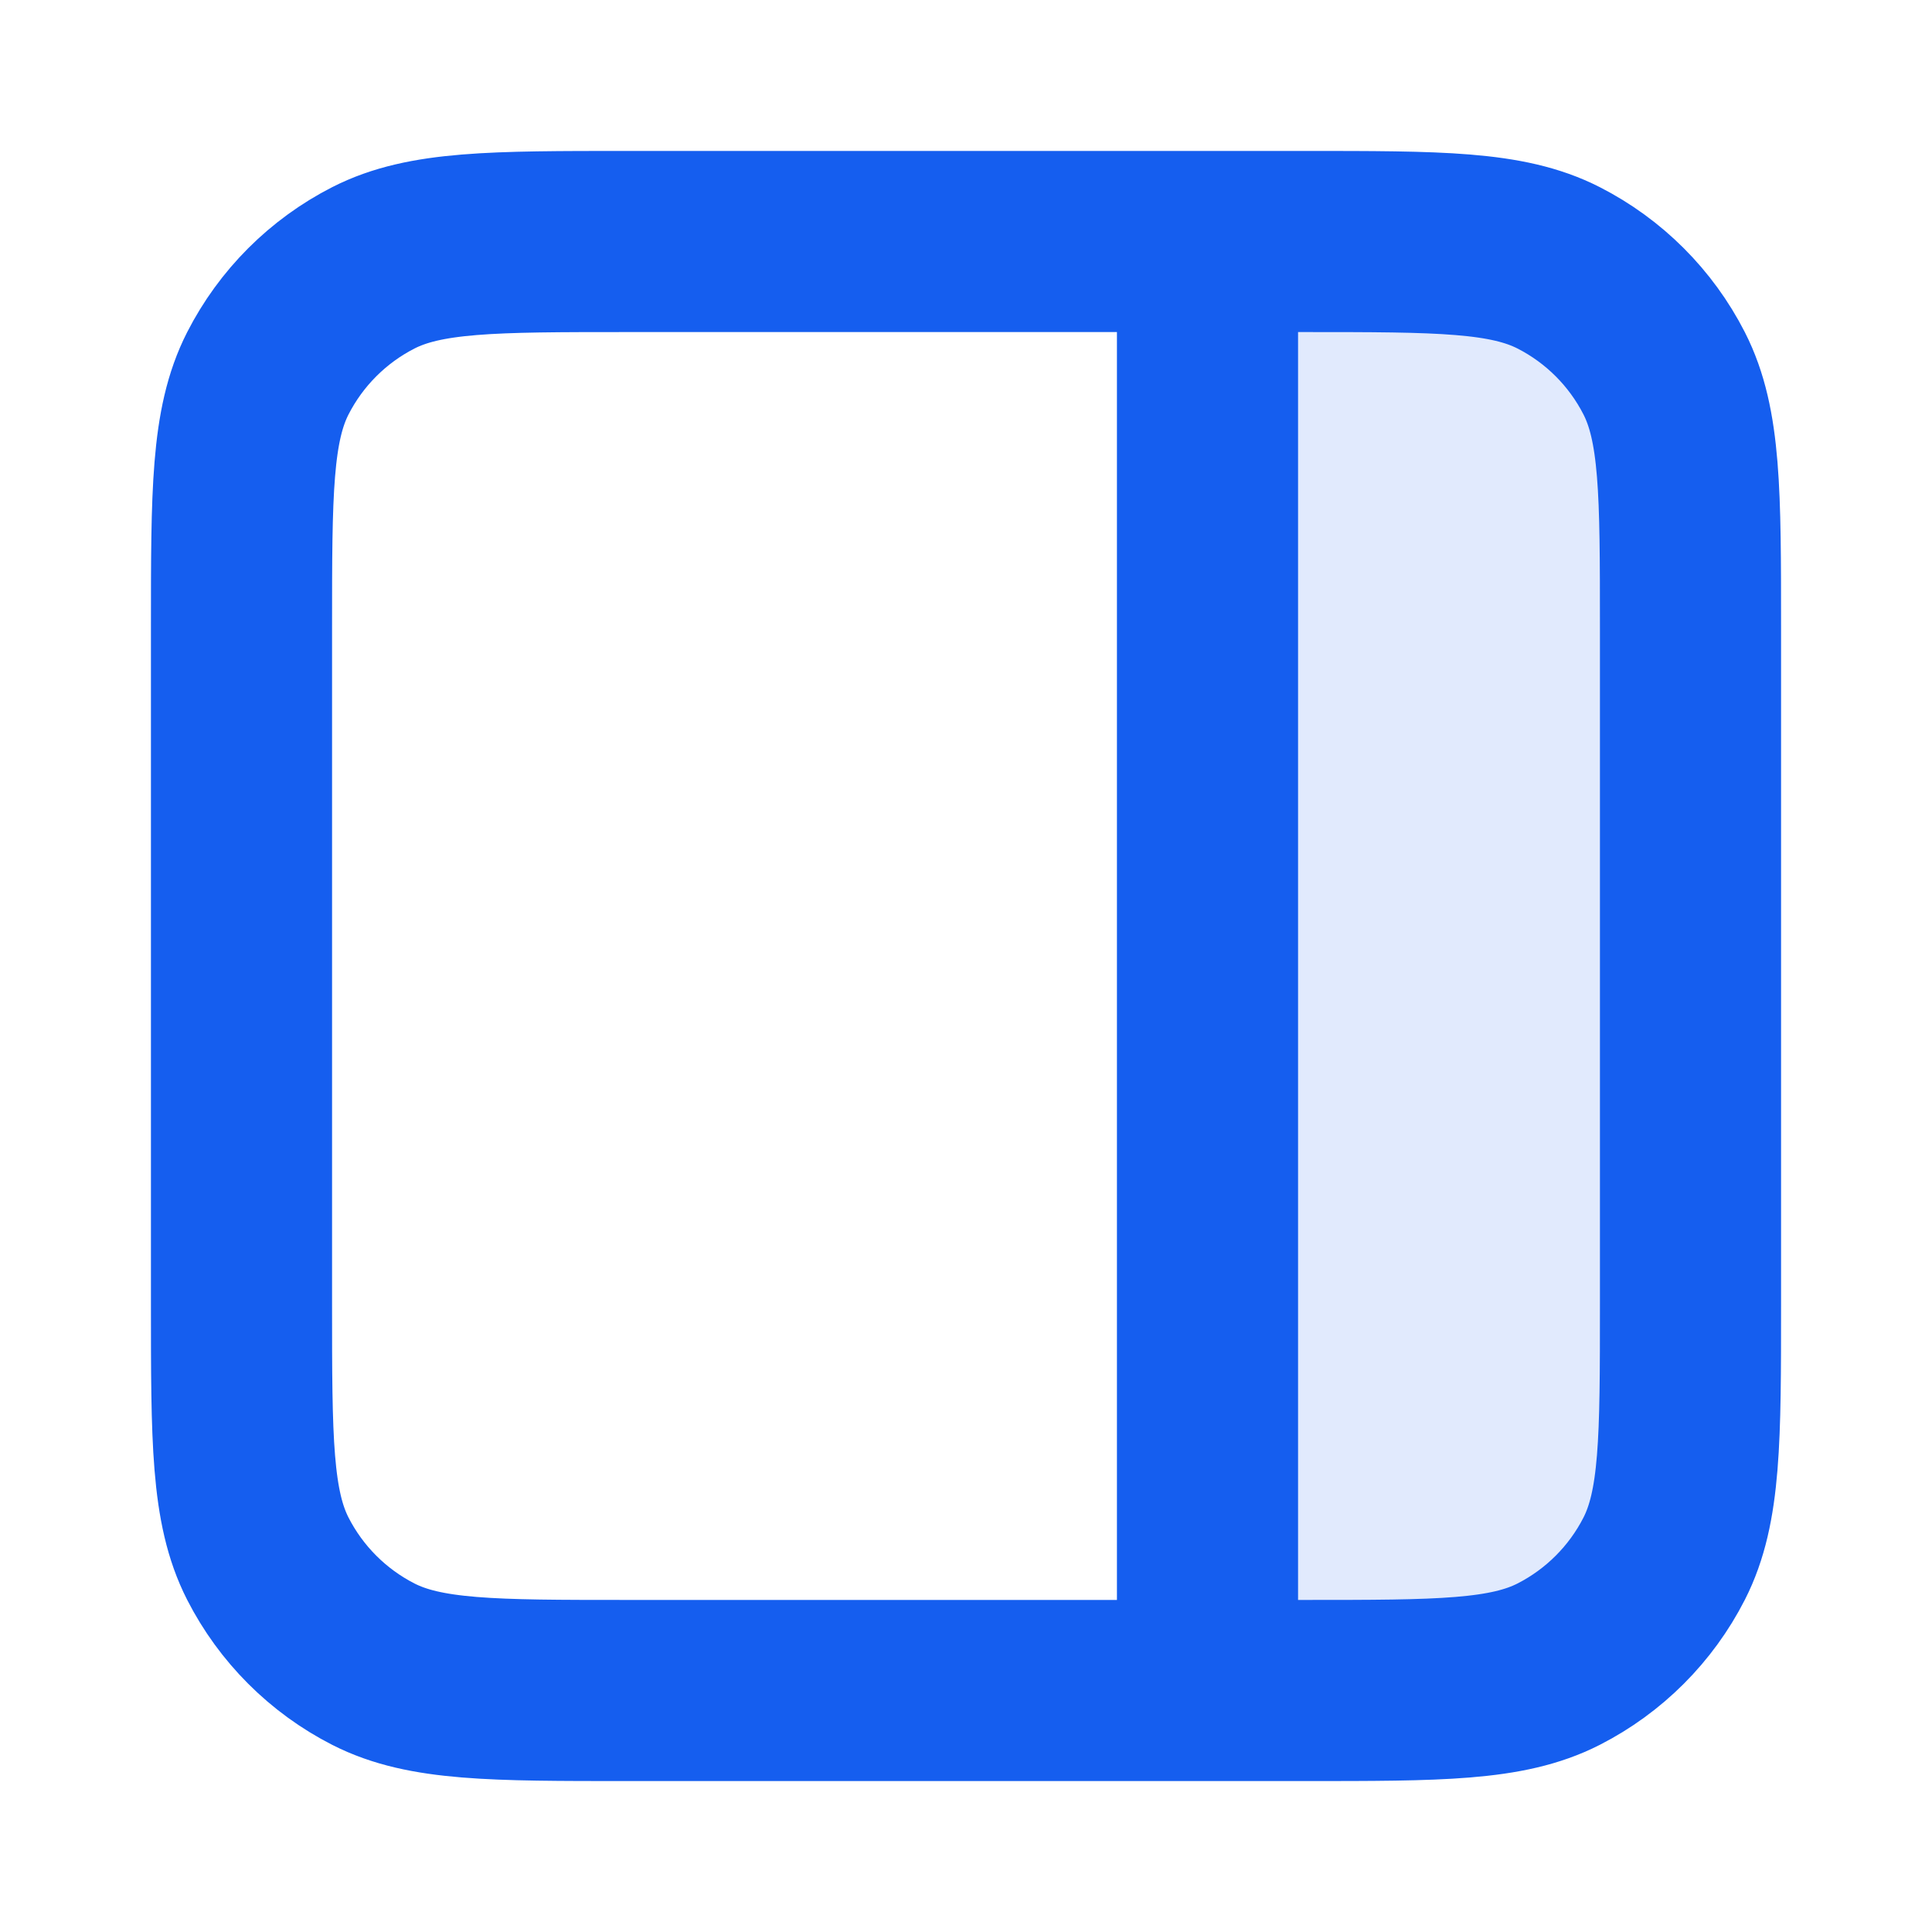
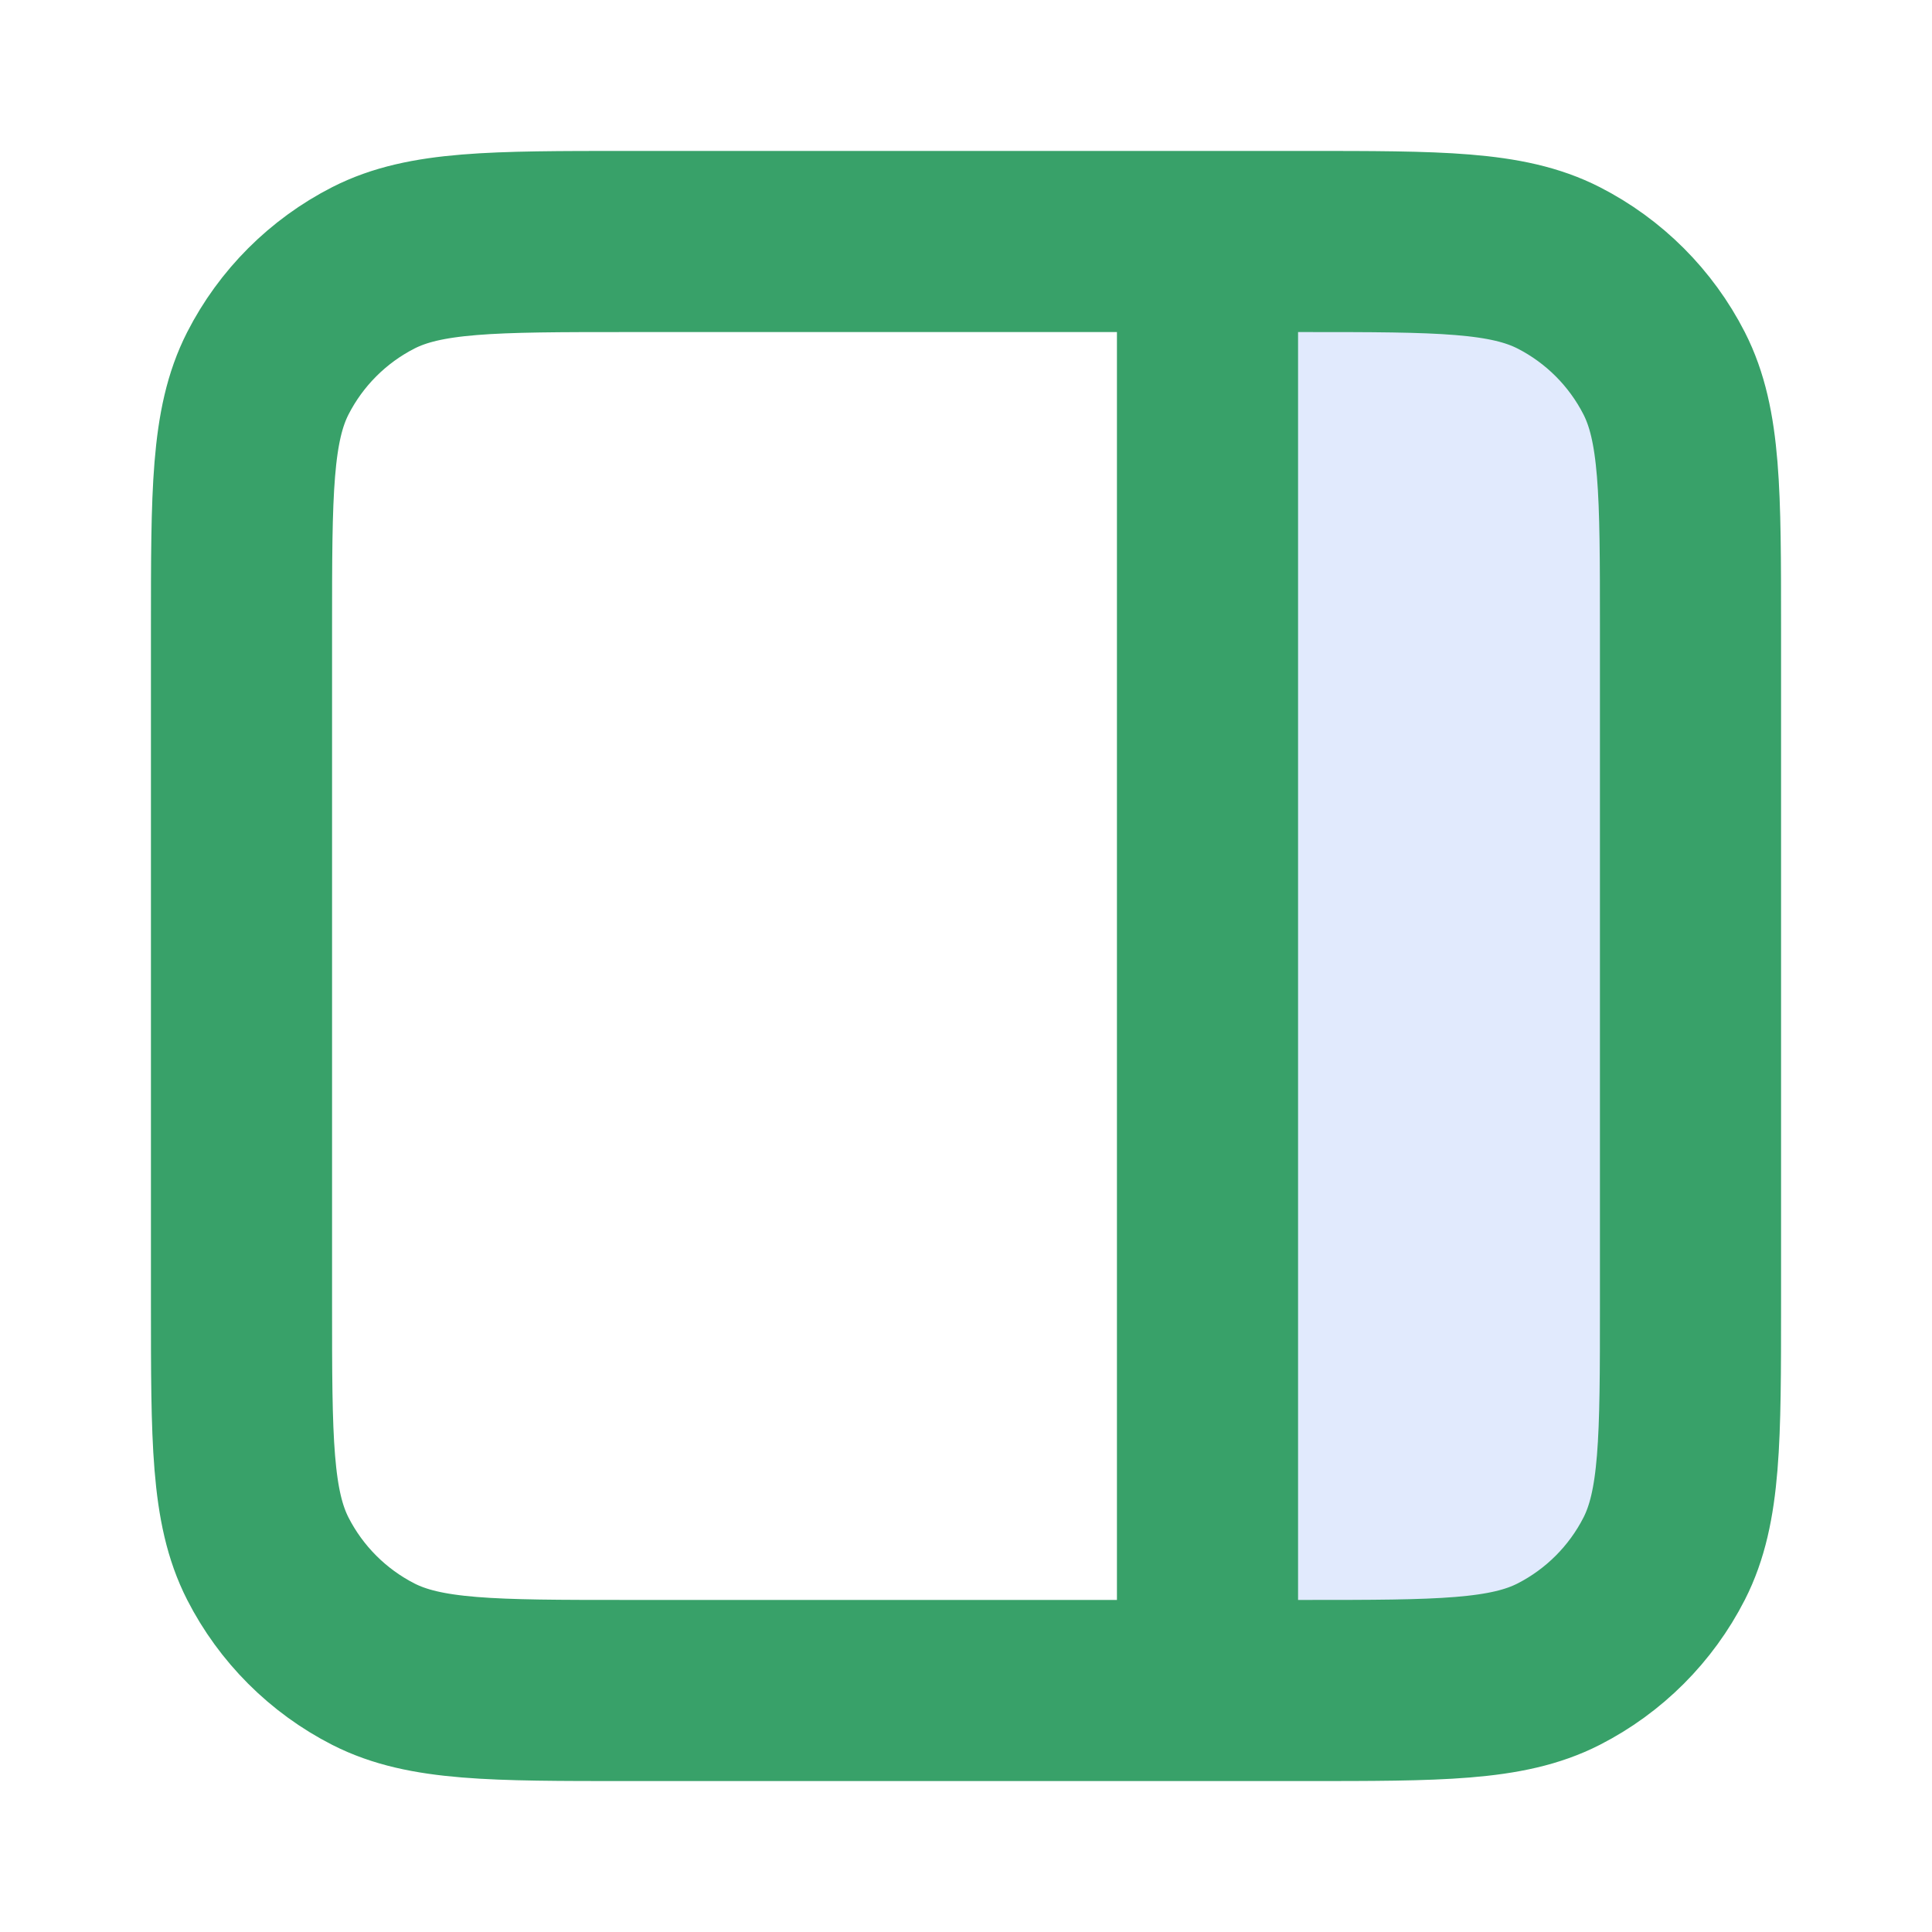
<svg xmlns="http://www.w3.org/2000/svg" width="16" height="16" viewBox="0 0 16 16" fill="none">
  <path opacity="0.12" d="M10 2H10.8C11.92 2 12.48 2 12.908 2.218C13.284 2.41 13.59 2.716 13.782 3.092C14 3.52 14 4.08 14 5.2V10.8C14 11.92 14 12.48 13.782 12.908C13.59 13.284 13.284 13.59 12.908 13.782C12.48 14 11.92 14 10.8 14H10V2Z" fill="#004EEB" />
-   <path d="M10 2V14M5.2 2H10.8C11.92 2 12.48 2 12.908 2.218C13.284 2.41 13.59 2.716 13.782 3.092C14 3.52 14 4.08 14 5.2V10.8C14 11.92 14 12.48 13.782 12.908C13.59 13.284 13.284 13.59 12.908 13.782C12.48 14 11.92 14 10.8 14H5.2C4.08 14 3.52 14 3.092 13.782C2.716 13.59 2.41 13.284 2.218 12.908C2 12.48 2 11.92 2 10.8V5.2C2 4.08 2 3.52 2.218 3.092C2.41 2.716 2.716 2.41 3.092 2.218C3.52 2 4.08 2 5.2 2Z" stroke="#155EEF" stroke-width="1.5" stroke-linecap="round" stroke-linejoin="round" />
+   <path d="M10 2V14M5.2 2H10.8C11.92 2 12.48 2 12.908 2.218C13.284 2.41 13.59 2.716 13.782 3.092C14 3.52 14 4.08 14 5.2V10.8C14 11.92 14 12.48 13.782 12.908C13.59 13.284 13.284 13.59 12.908 13.782C12.48 14 11.92 14 10.8 14H5.2C4.08 14 3.52 14 3.092 13.782C2.716 13.59 2.41 13.284 2.218 12.908C2 12.48 2 11.92 2 10.8V5.2C2 4.08 2 3.52 2.218 3.092C2.41 2.716 2.716 2.41 3.092 2.218C3.52 2 4.08 2 5.2 2Z" stroke="#38A169" stroke-width="1.5" stroke-linecap="round" stroke-linejoin="round" />
</svg>
